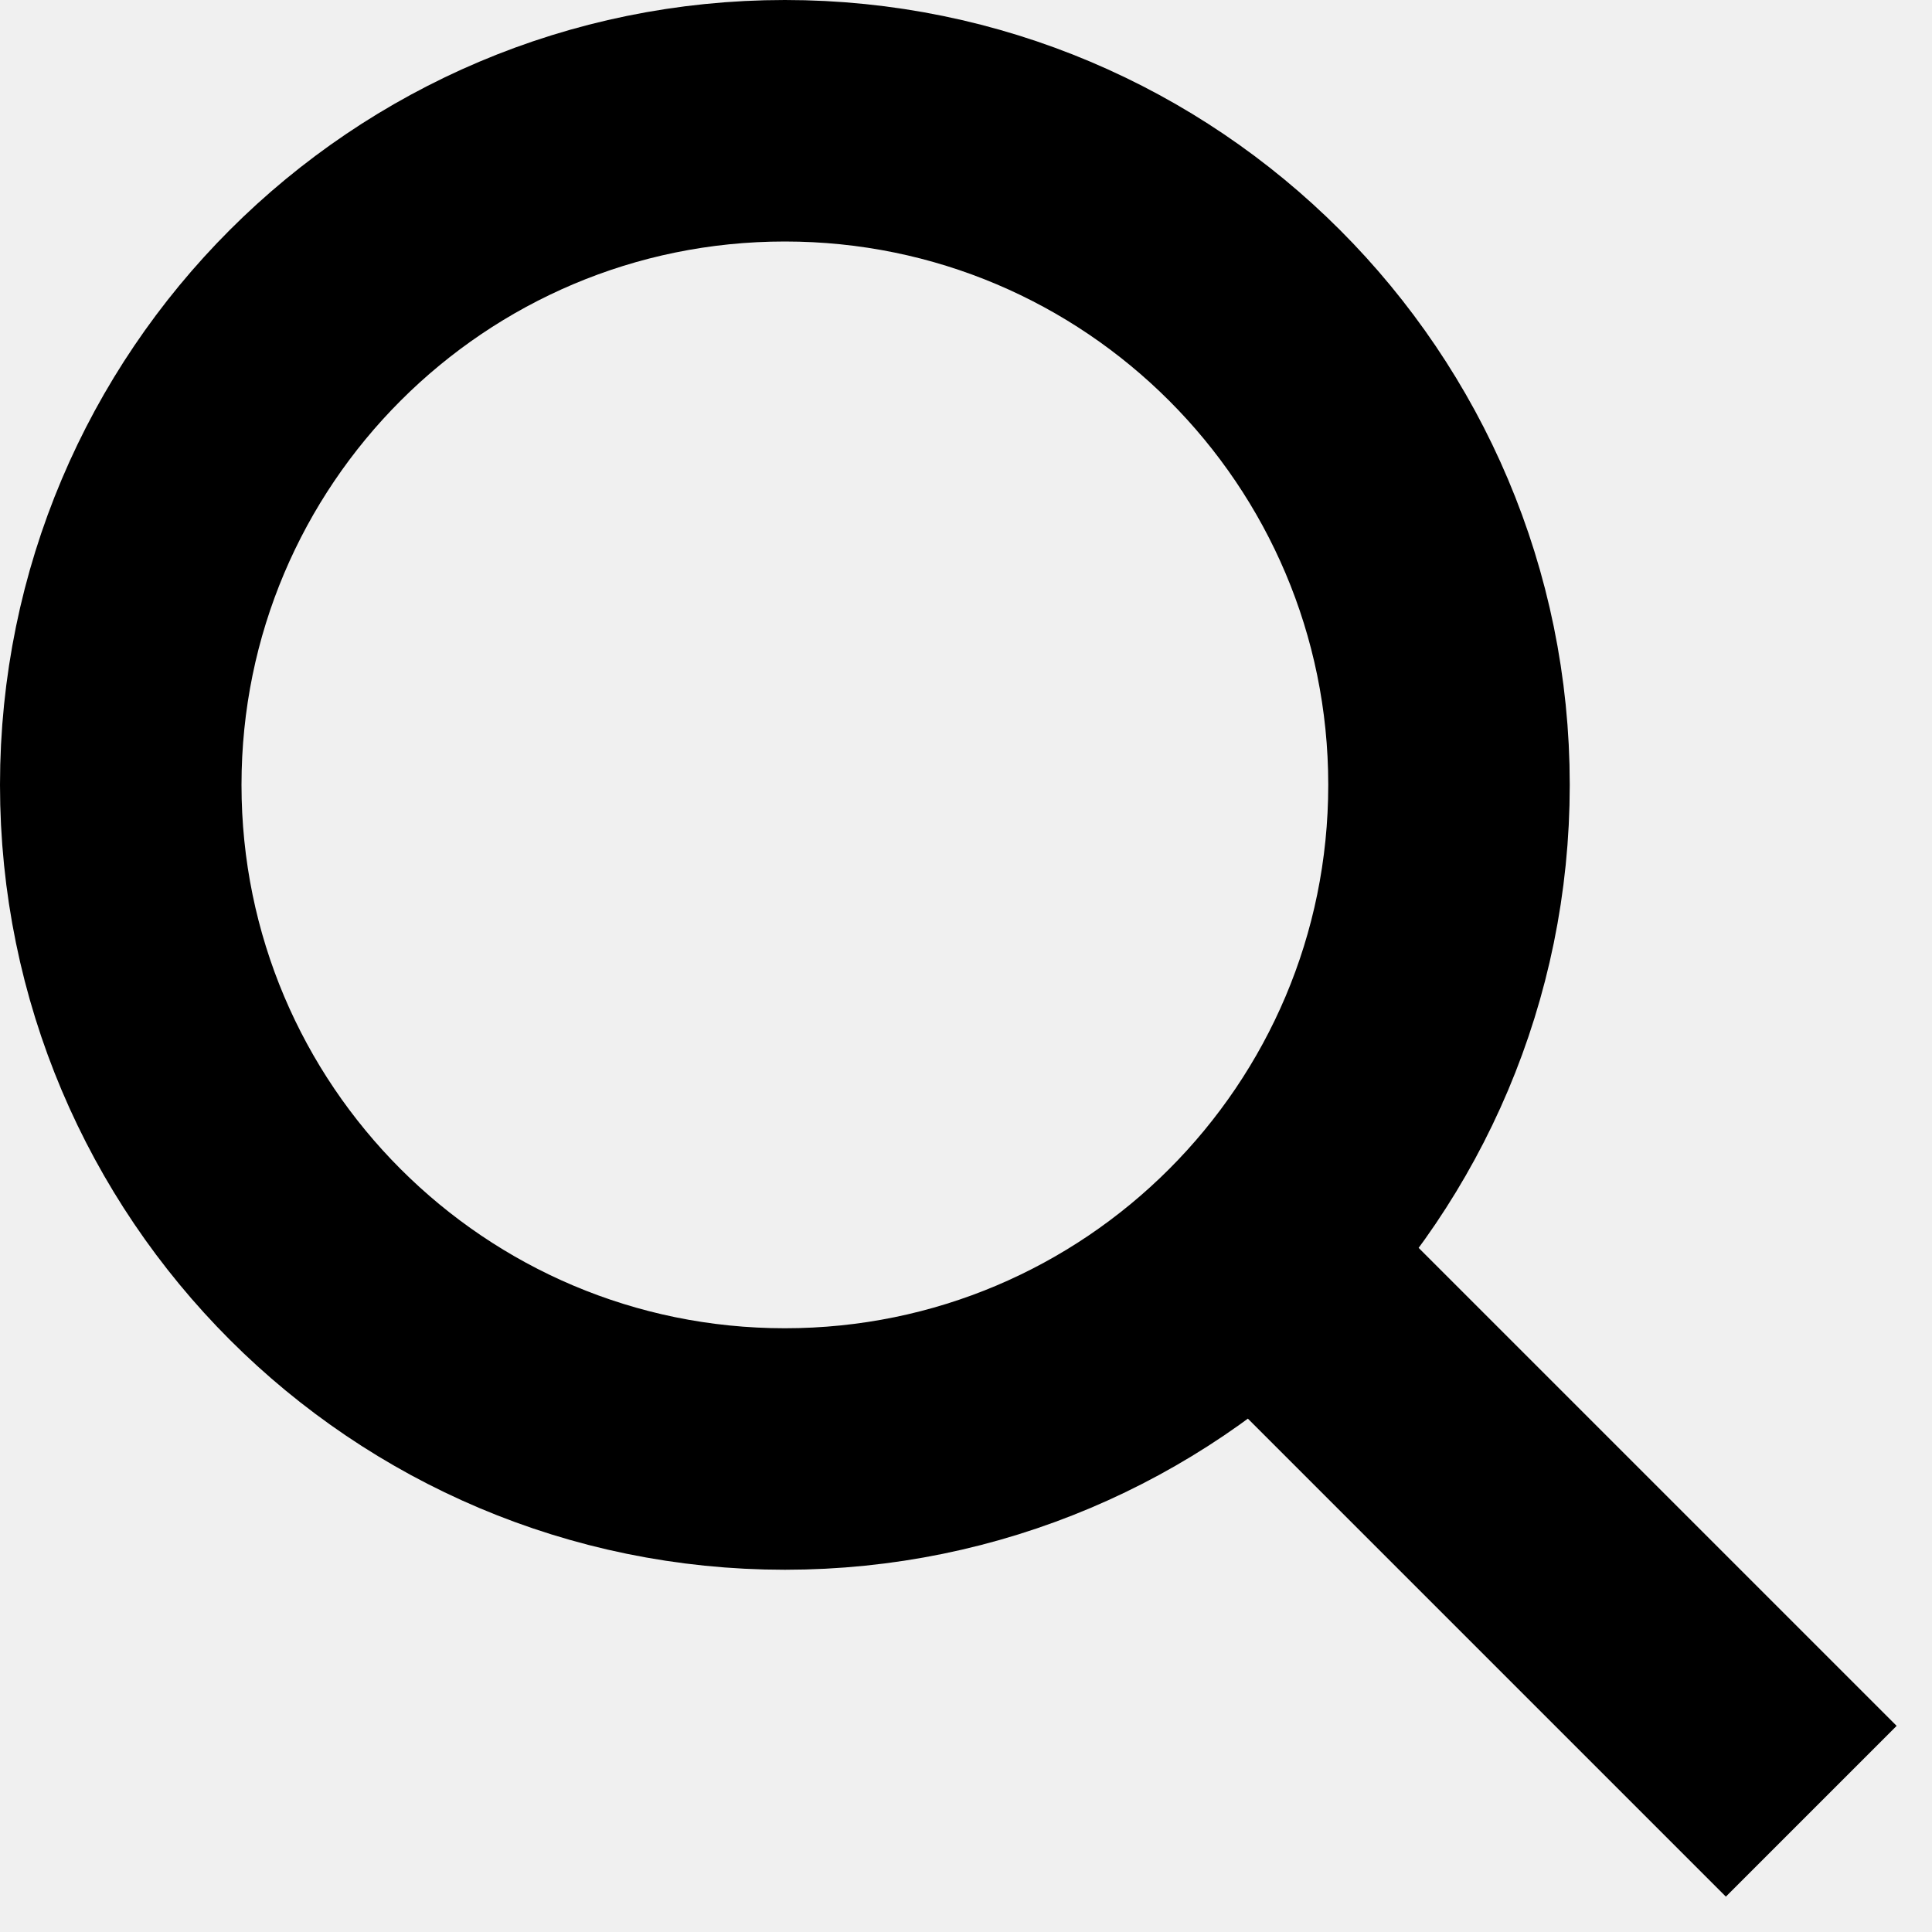
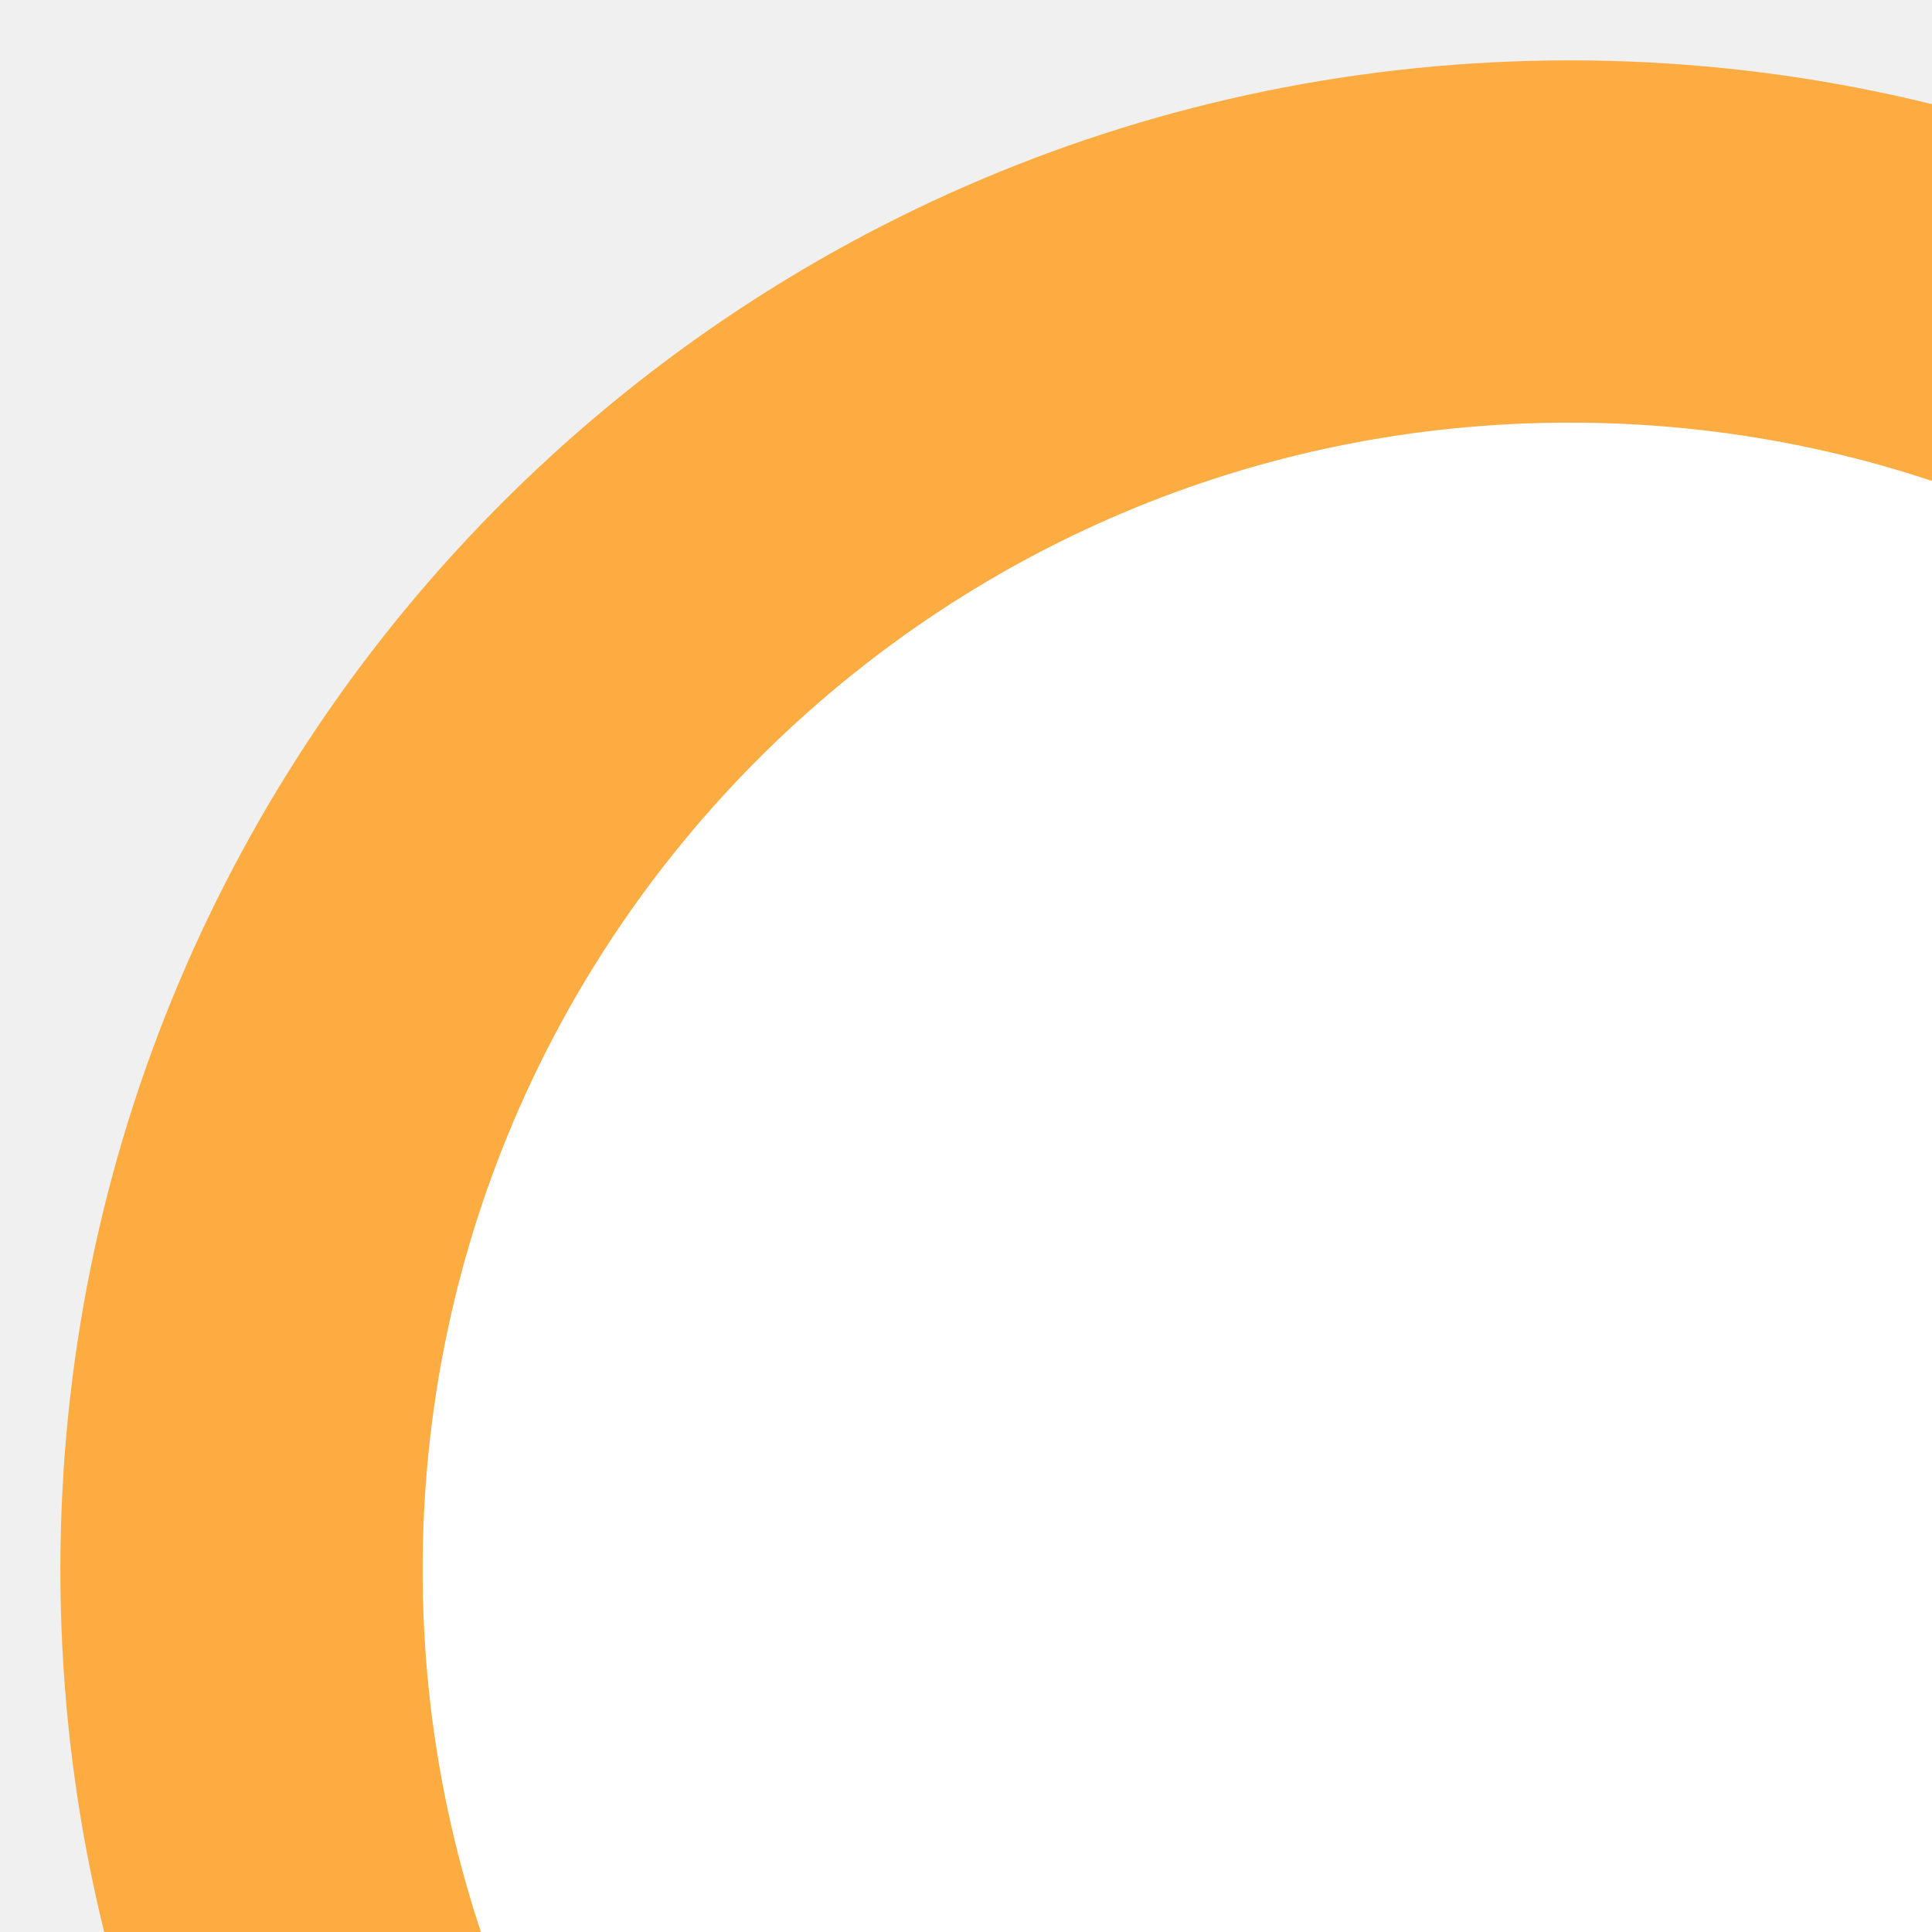
- <svg xmlns="http://www.w3.org/2000/svg" viewBox="0 0 32 32" aria-hidden="true" role="presentation" focusable="false" style="display: block; fill: none; height: 16px; width: 16px; stroke: currentcolor; stroke-width: 4; overflow: visible;">
-   <path fill="none" d="M13 24a11 11 0 1 0 0-22 11 11 0 0 0 0 22zm8-3 9 9" />
+ <svg xmlns="http://www.w3.org/2000/svg" aria-hidden="true" role="presentation" focusable="false" style="     display: block;      height: 16px;      width: 16px;      stroke: #fdac42;      stroke-width: 3;      overflow: visible;">
+   <path fill="white" d="M13 24a11 11 0 1 0 0-22 11 11 0 0 0 0 22zm8-3 9 9">
+     </path>
</svg>
